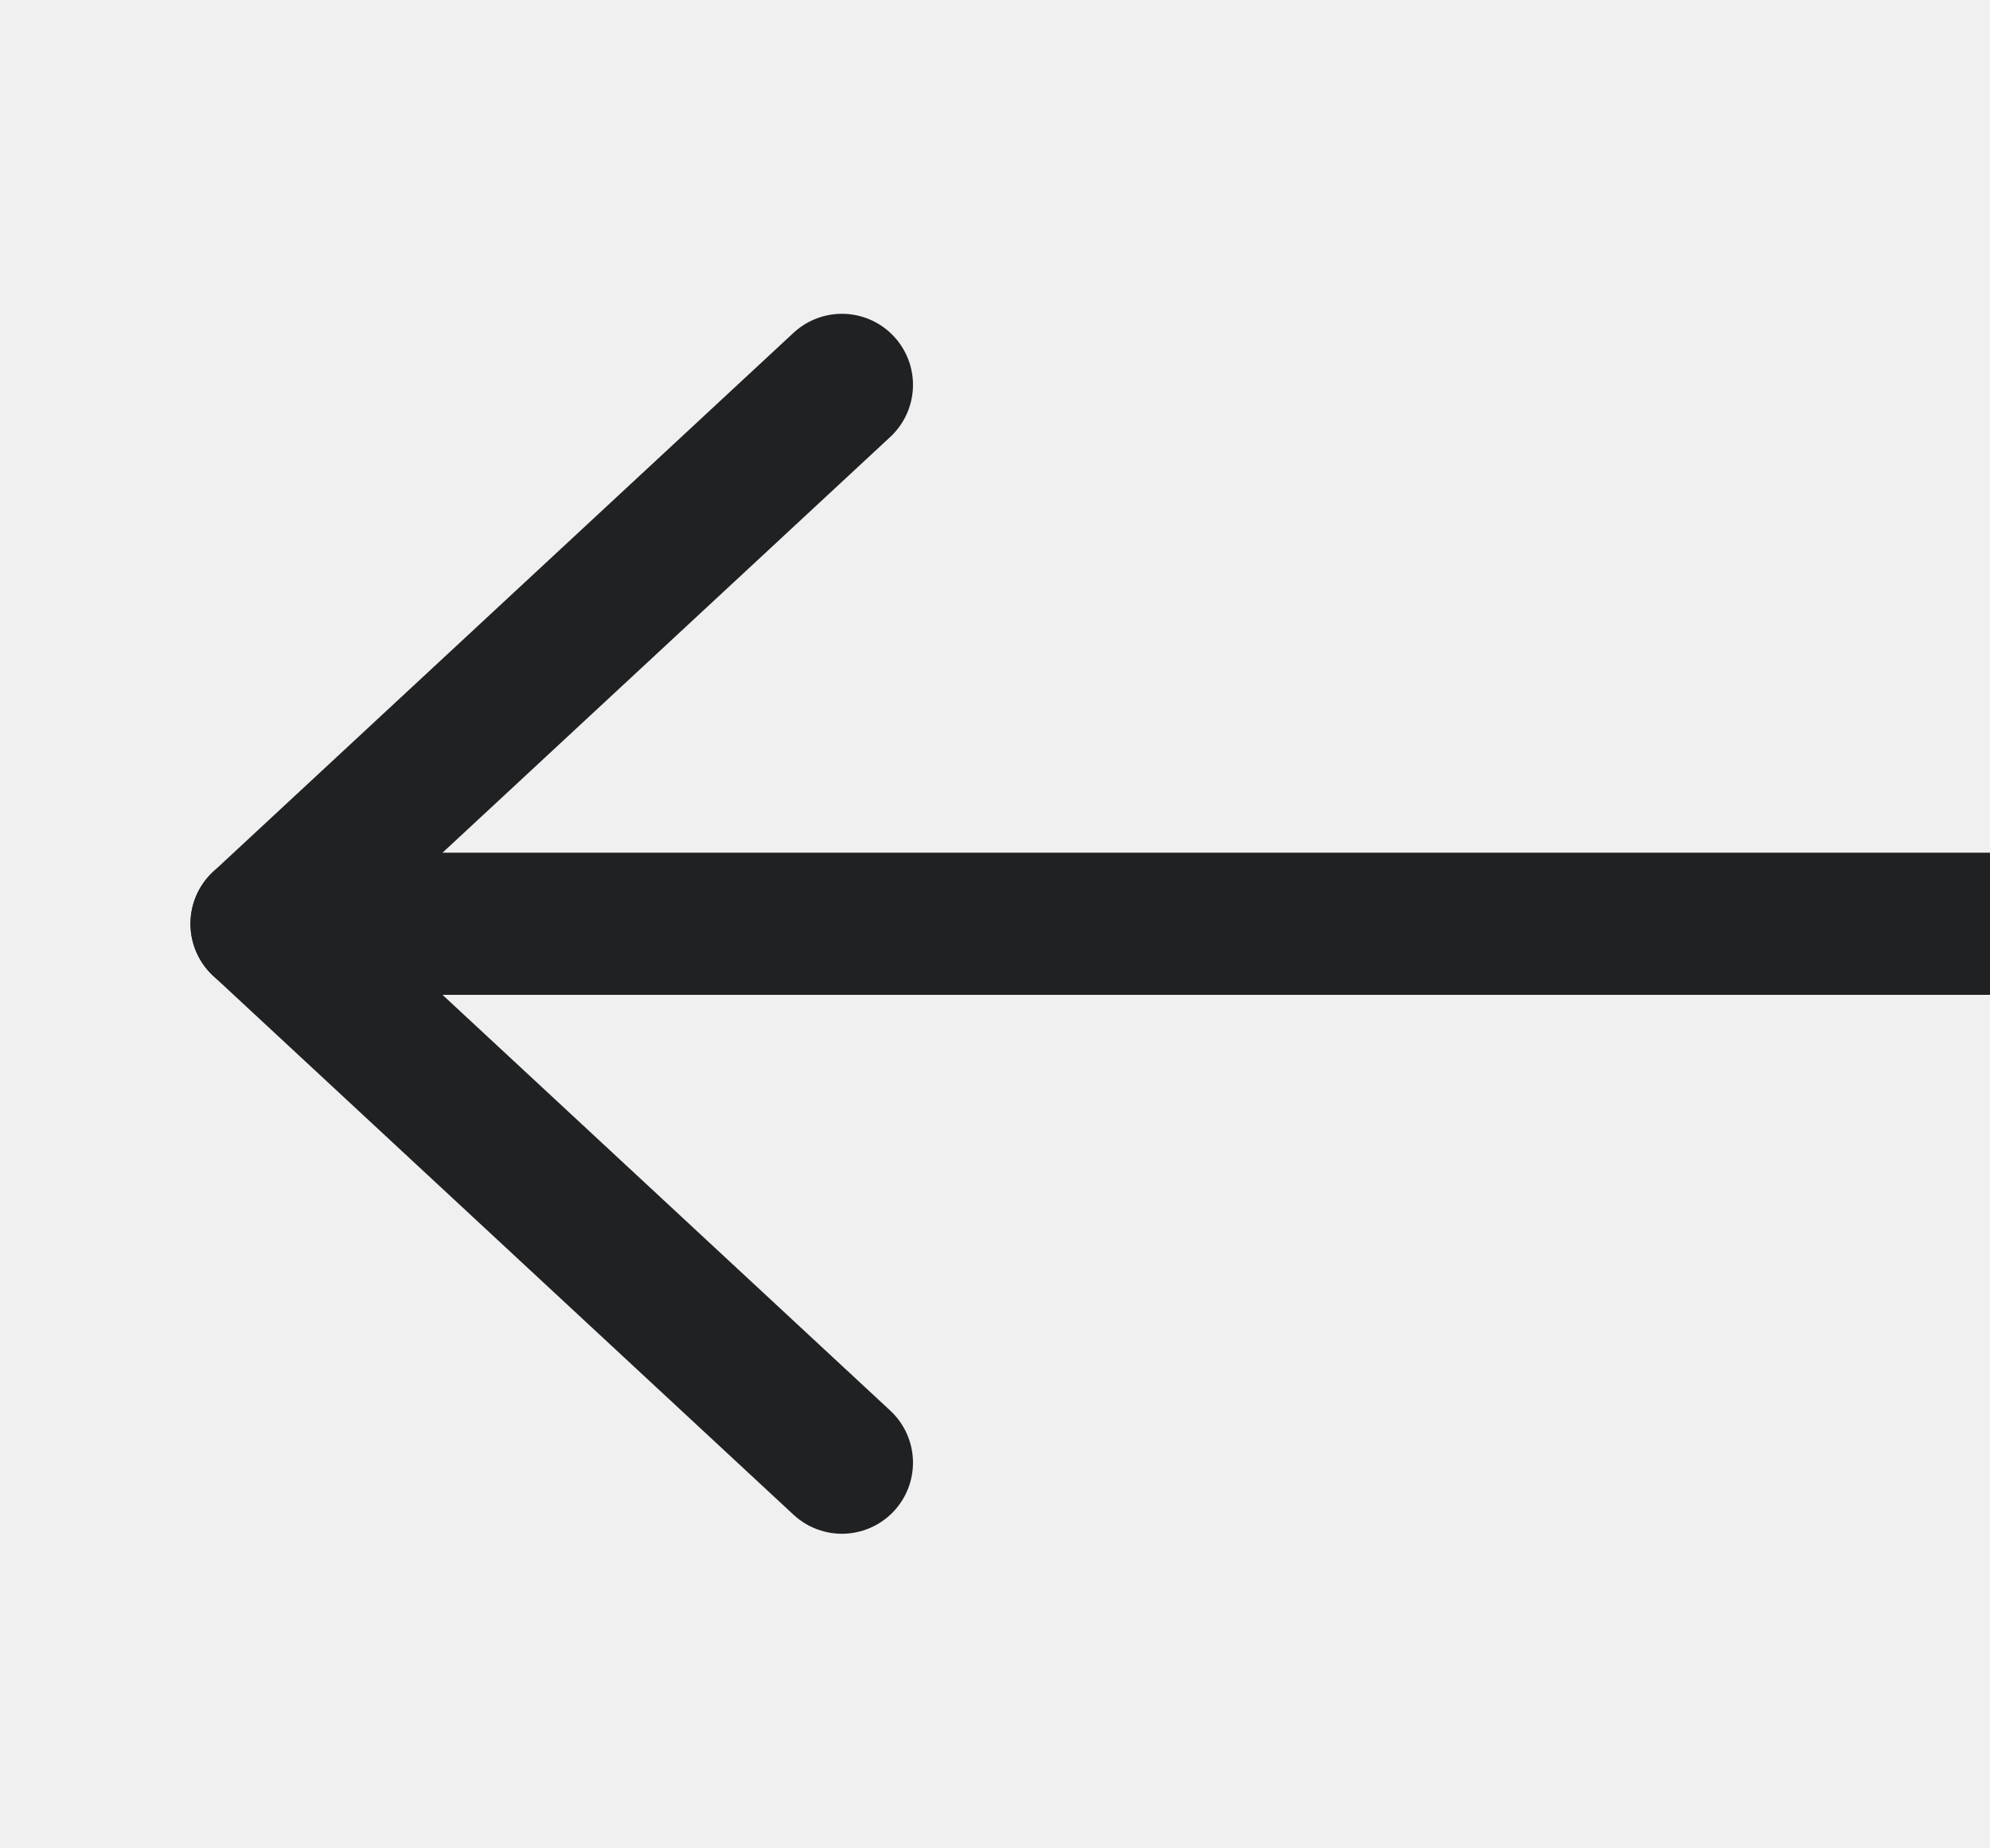
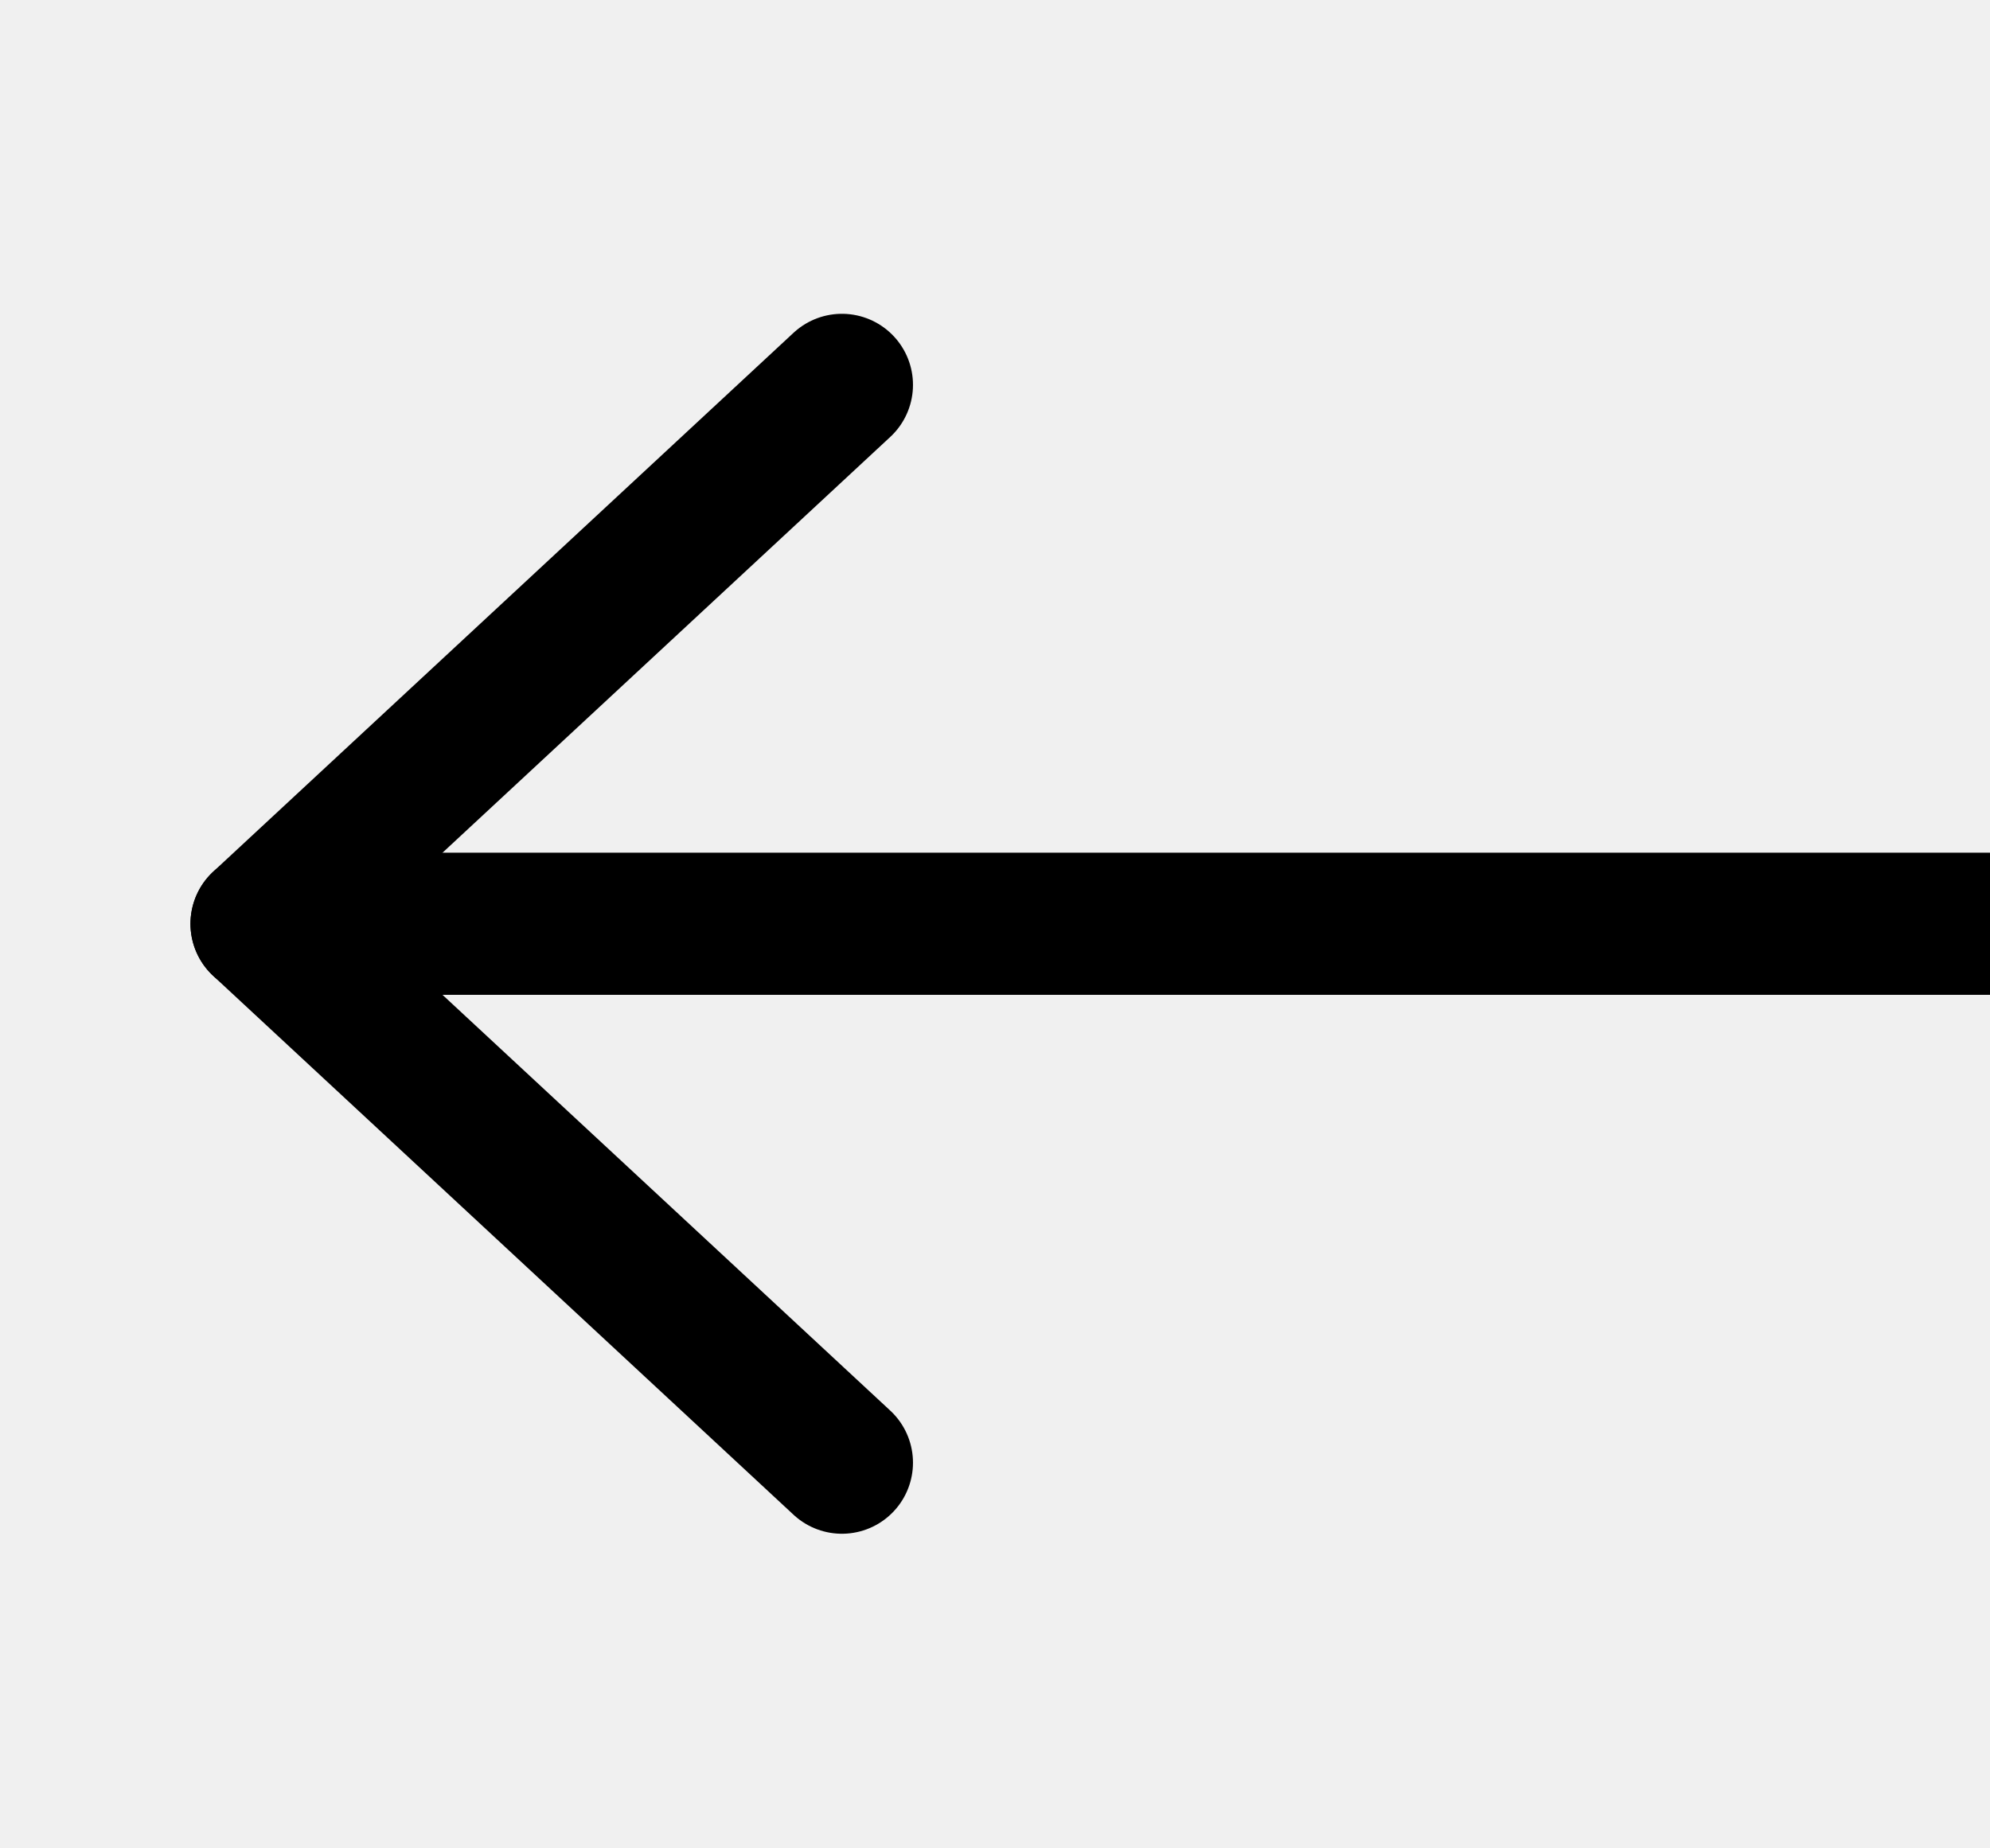
<svg xmlns="http://www.w3.org/2000/svg" width="14" height="13" viewBox="0 0 14 13" fill="none">
  <g clip-path="url(#clip0_42_1383)">
-     <path d="M14 6.5L1.84 6.5" stroke="#1F2123" stroke-linecap="round" stroke-linejoin="round" />
-     <path d="M5.923 10.292L1.84 6.5L5.923 2.708" stroke="#1F2123" stroke-linecap="round" stroke-linejoin="round" />
+     <path d="M14 6.5L1.84 6.5" stroke="currentColor" stroke-linecap="round" stroke-linejoin="round" />
+     <path d="M5.923 10.292L1.84 6.5L5.923 2.708" stroke="currentColor" stroke-linecap="round" stroke-linejoin="round" />
  </g>
  <defs>
    <clipPath id="clip0_42_1383">
      <rect width="14" height="13" fill="white" transform="translate(14 13) rotate(-180)" />
    </clipPath>
  </defs>
</svg>
